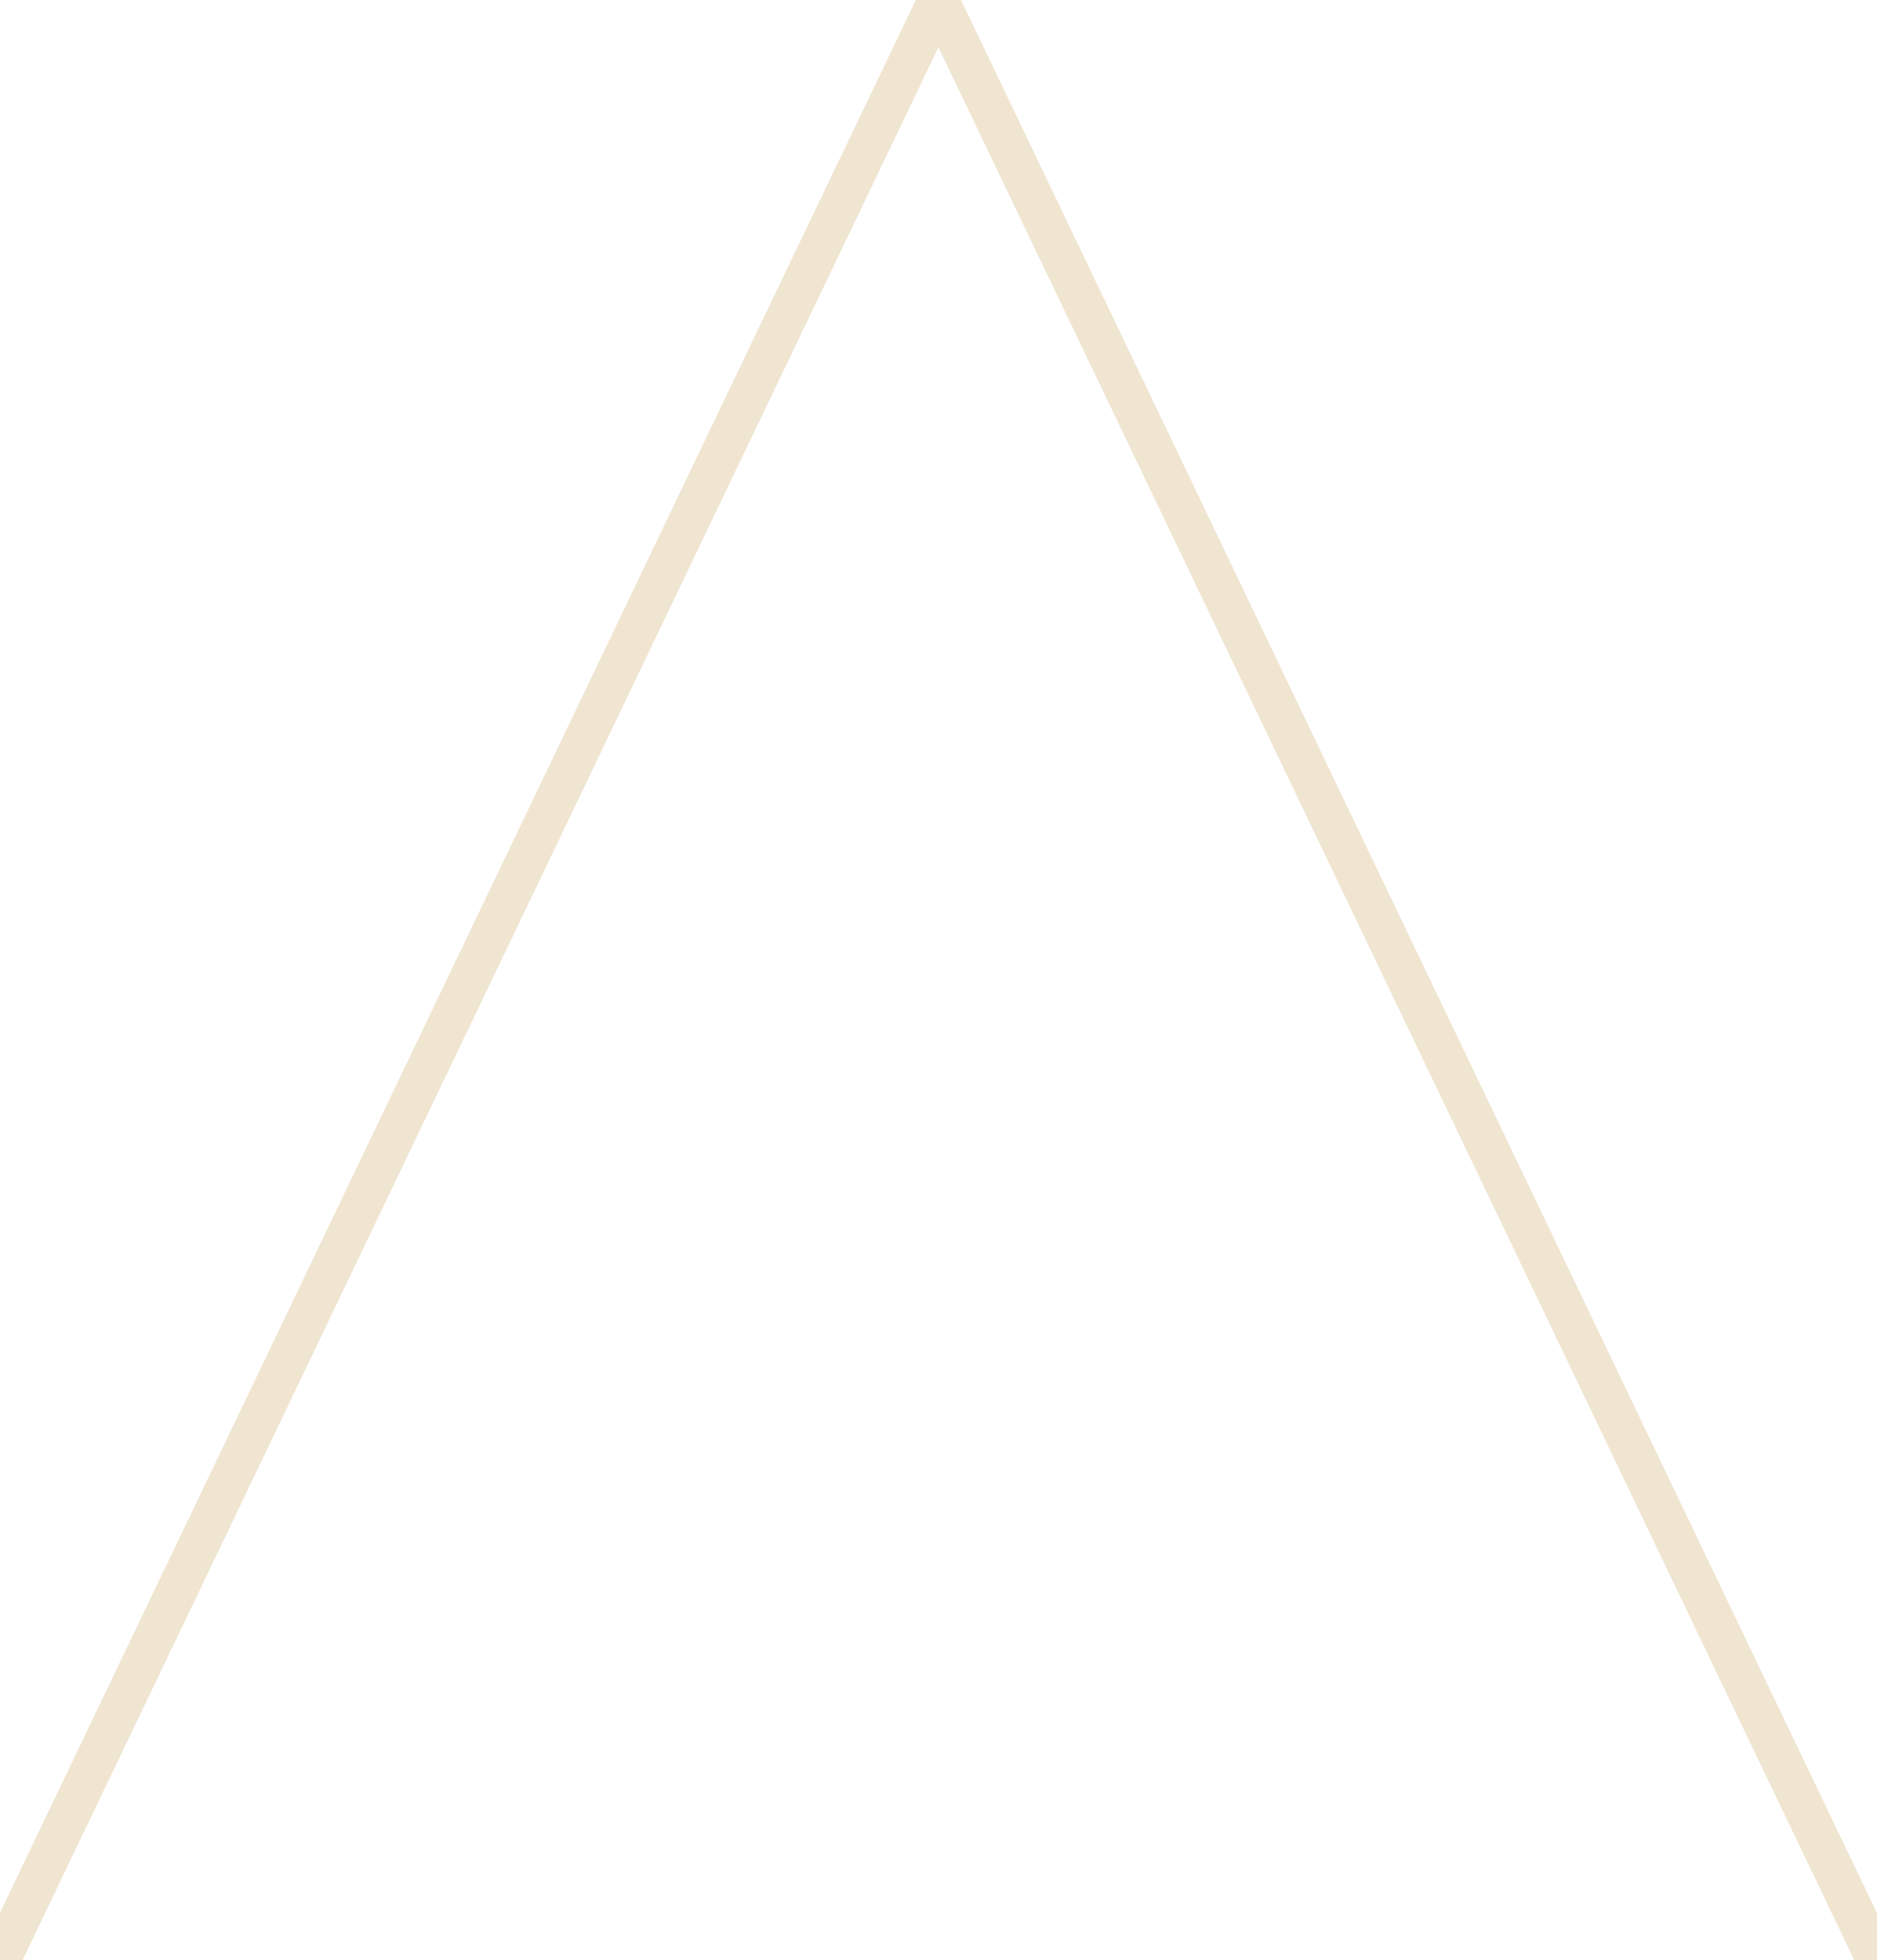
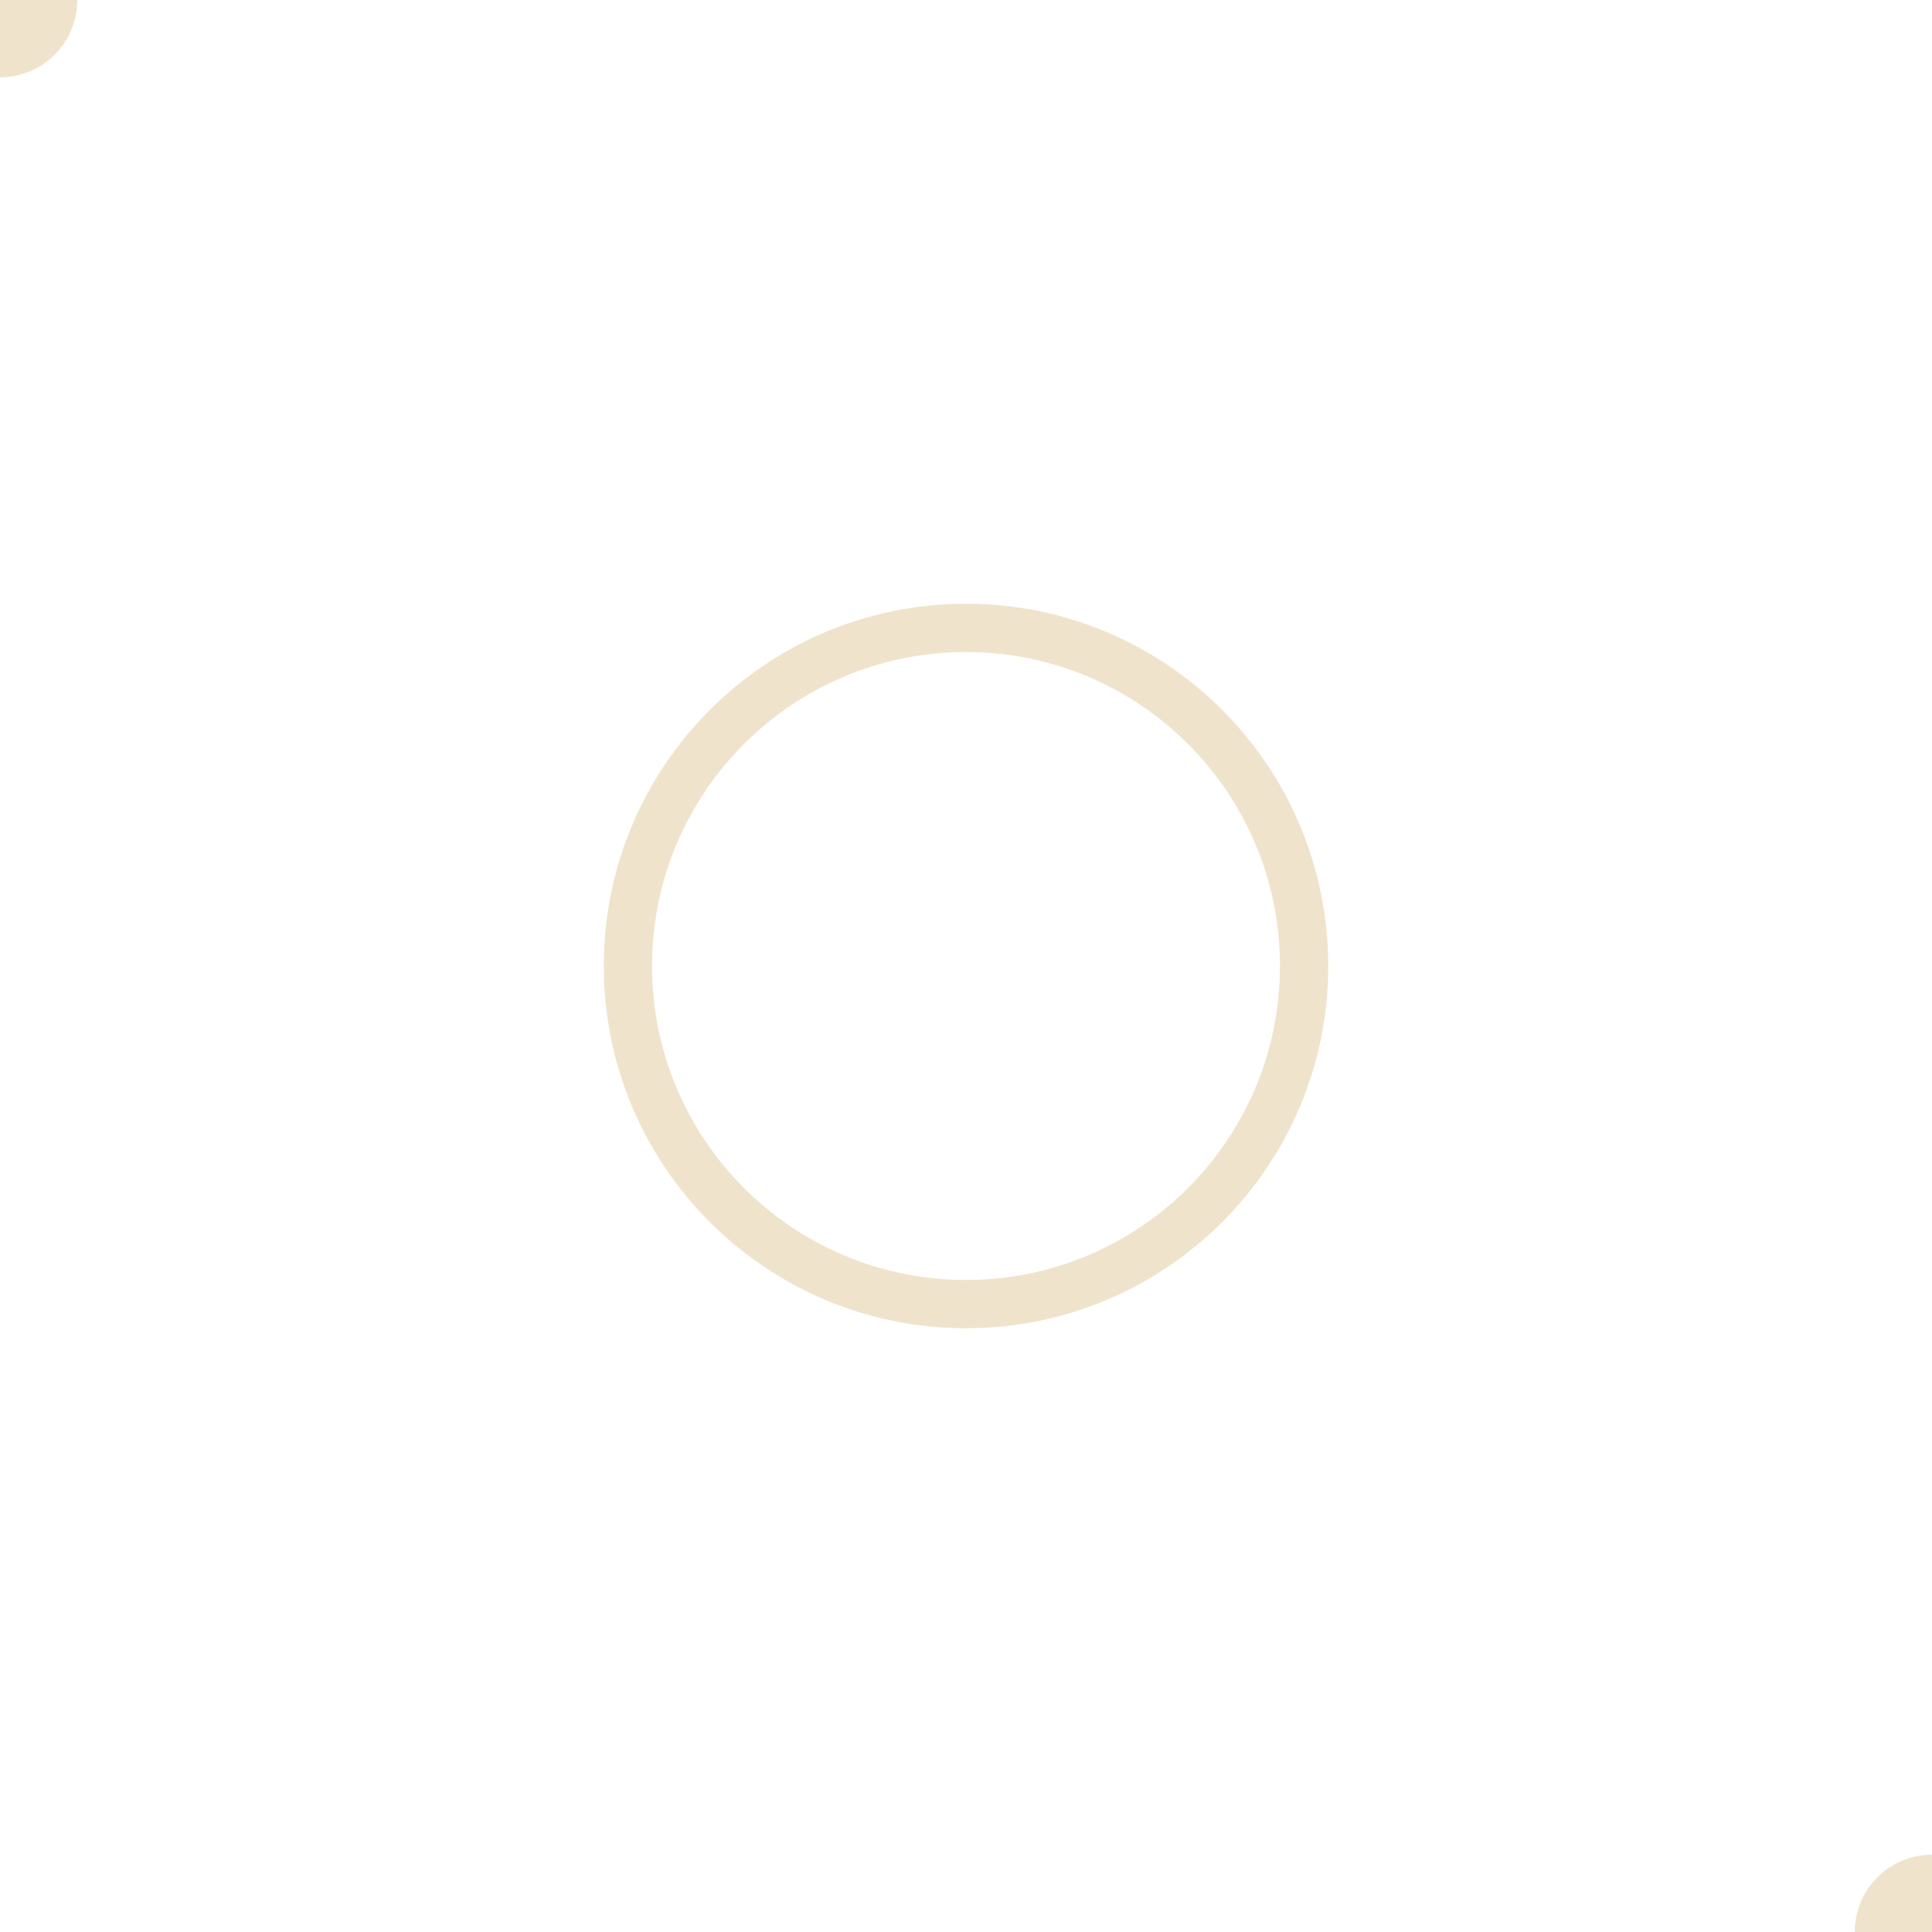
- <svg xmlns="http://www.w3.org/2000/svg" viewBox="0 0 45.96 48" width="45.96" height="48" fill="none">
-   <polyline points="0,48 22.98,0 45.96,48" stroke="#C8A25A" stroke-opacity="0.28" stroke-width="1" />
+ <svg xmlns="http://www.w3.org/2000/svg" viewBox="0 0 40 40" width="40" height="40" fill="none">
+   <circle cx="20.0" cy="20.0" r="7" stroke="#C89C4A" stroke-opacity="0.28" stroke-width="1" />
+   <circle cx="0" cy="0" r="1.6" fill="#C89C4A" fill-opacity="0.28" />
+   <circle cx="40" cy="40" r="1.6" fill="#C89C4A" fill-opacity="0.28" />
</svg>
